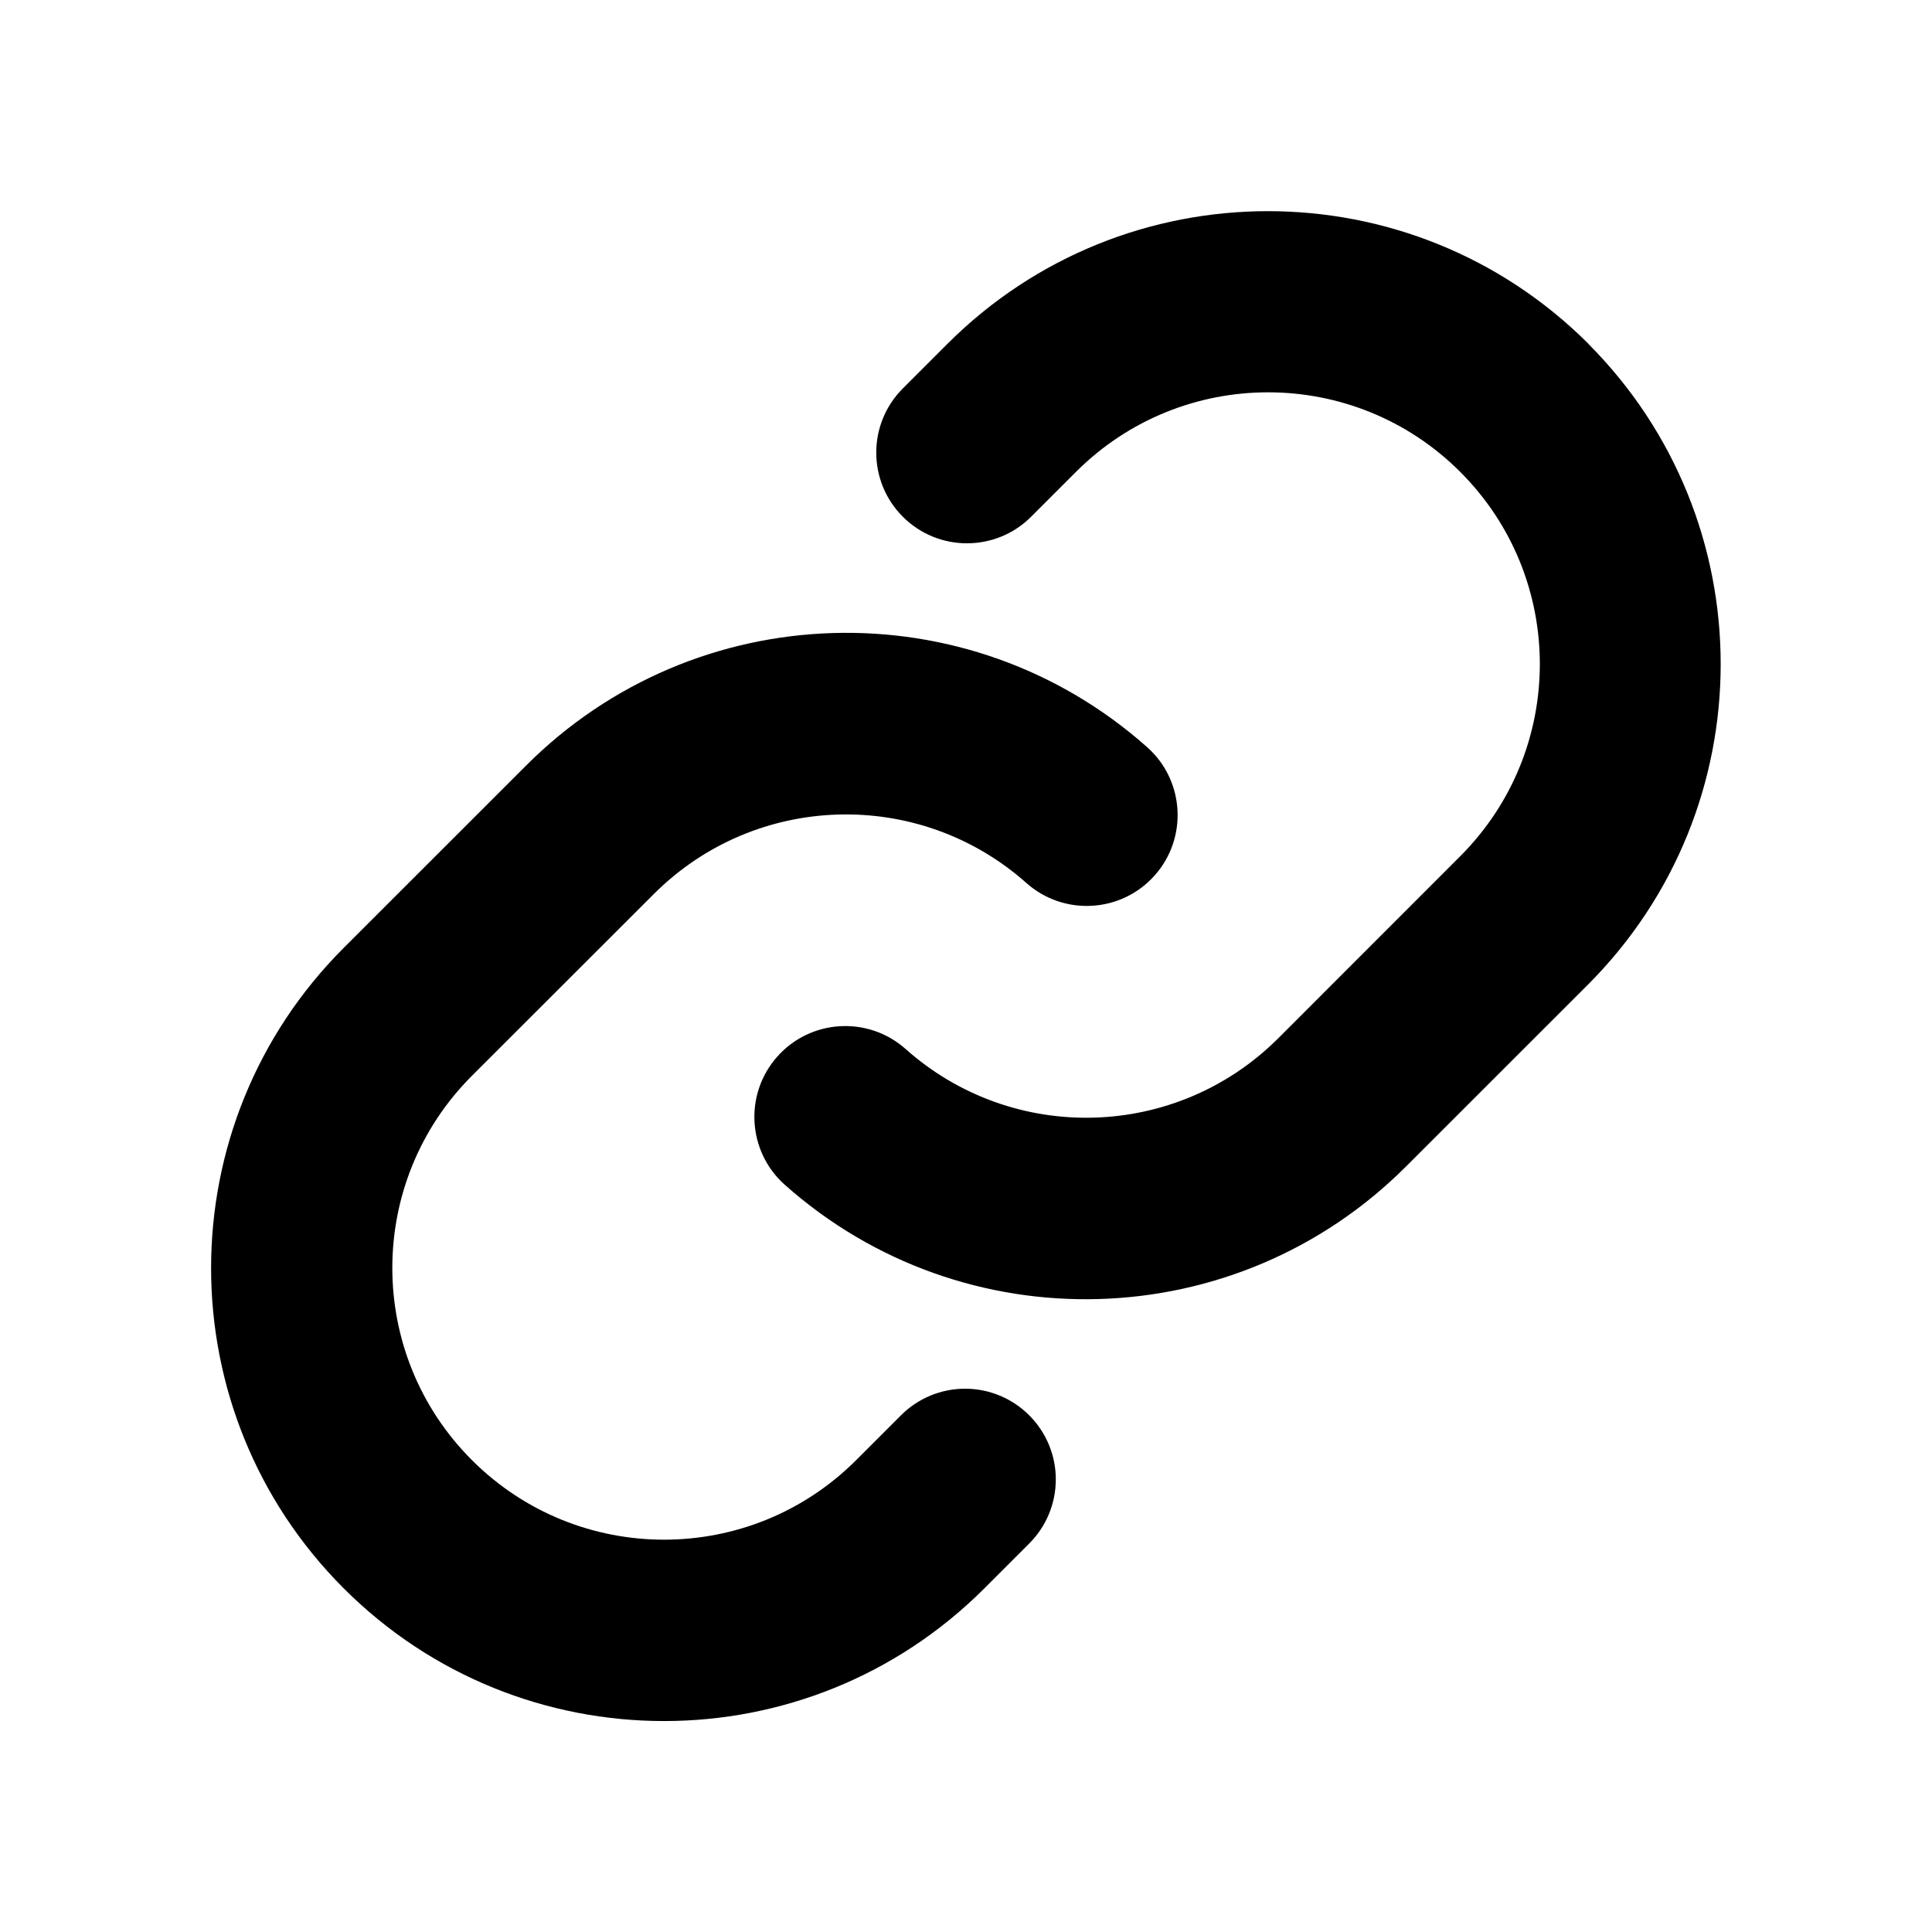
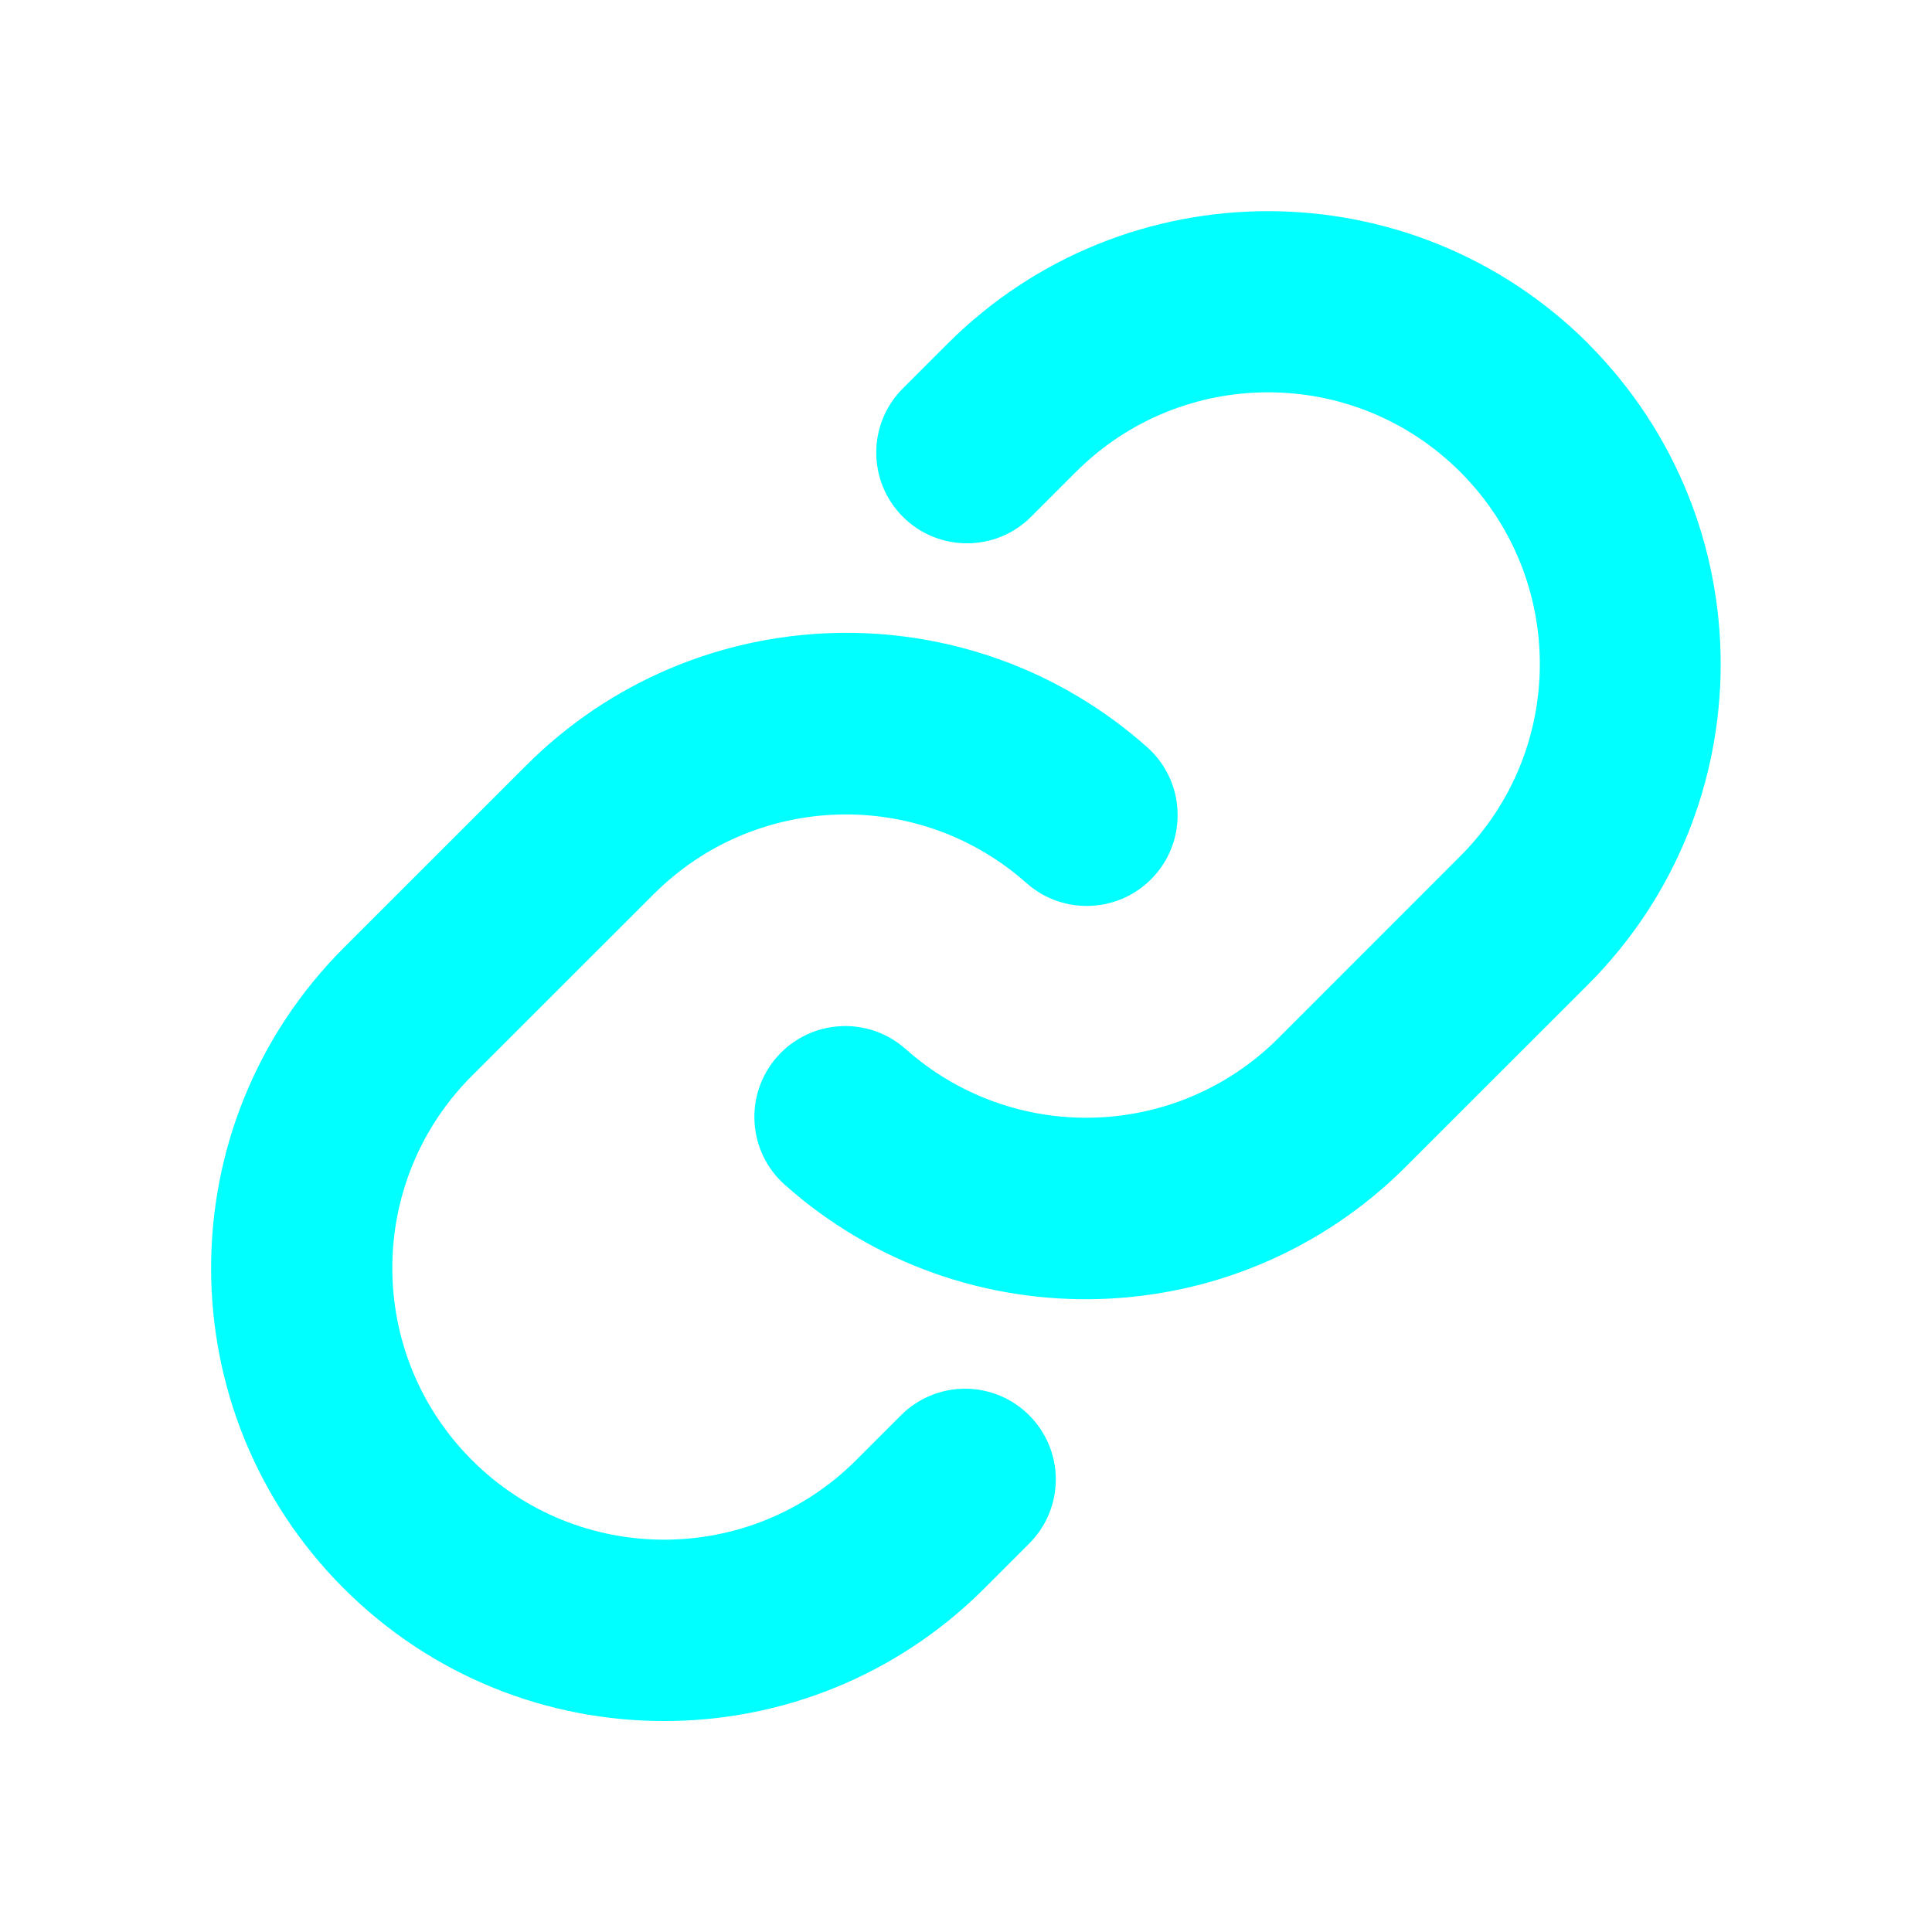
<svg xmlns="http://www.w3.org/2000/svg" width="1em" height="1em" viewBox="0 0 256 256">
-   <path fill="#000" d="M136.37 187.53a12 12 0 0 1 0 17l-5.94 5.94a60 60 0 0 1-84.88-84.88l24.12-24.11A60 60 0 0 1 152 99a12 12 0 1 1-16 18a36 36 0 0 0-49.37 1.47l-24.1 24.08a36 36 0 0 0 50.92 50.92l5.94-5.94a12 12 0 0 1 16.98 0Zm74.08-142a60.09 60.09 0 0 0-84.88 0l-5.94 5.94a12 12 0 0 0 17 17l5.94-5.94a36 36 0 0 1 50.92 50.92l-24.11 24.12A36 36 0 0 1 120 139a12 12 0 1 0-16 18a60 60 0 0 0 82.3-2.43l24.12-24.11a60.09 60.09 0 0 0 .03-84.91Z" />
+   <path fill="cyan" d="M136.37 187.53a12 12 0 0 1 0 17l-5.94 5.94a60 60 0 0 1-84.88-84.88l24.12-24.11A60 60 0 0 1 152 99a12 12 0 1 1-16 18a36 36 0 0 0-49.37 1.47l-24.1 24.08a36 36 0 0 0 50.92 50.92l5.94-5.94a12 12 0 0 1 16.98 0Zm74.08-142a60.09 60.09 0 0 0-84.88 0l-5.94 5.94a12 12 0 0 0 17 17l5.94-5.94a36 36 0 0 1 50.92 50.92l-24.11 24.12A36 36 0 0 1 120 139a12 12 0 1 0-16 18a60 60 0 0 0 82.3-2.43l24.12-24.11a60.09 60.09 0 0 0 .03-84.91Z" />
</svg>
